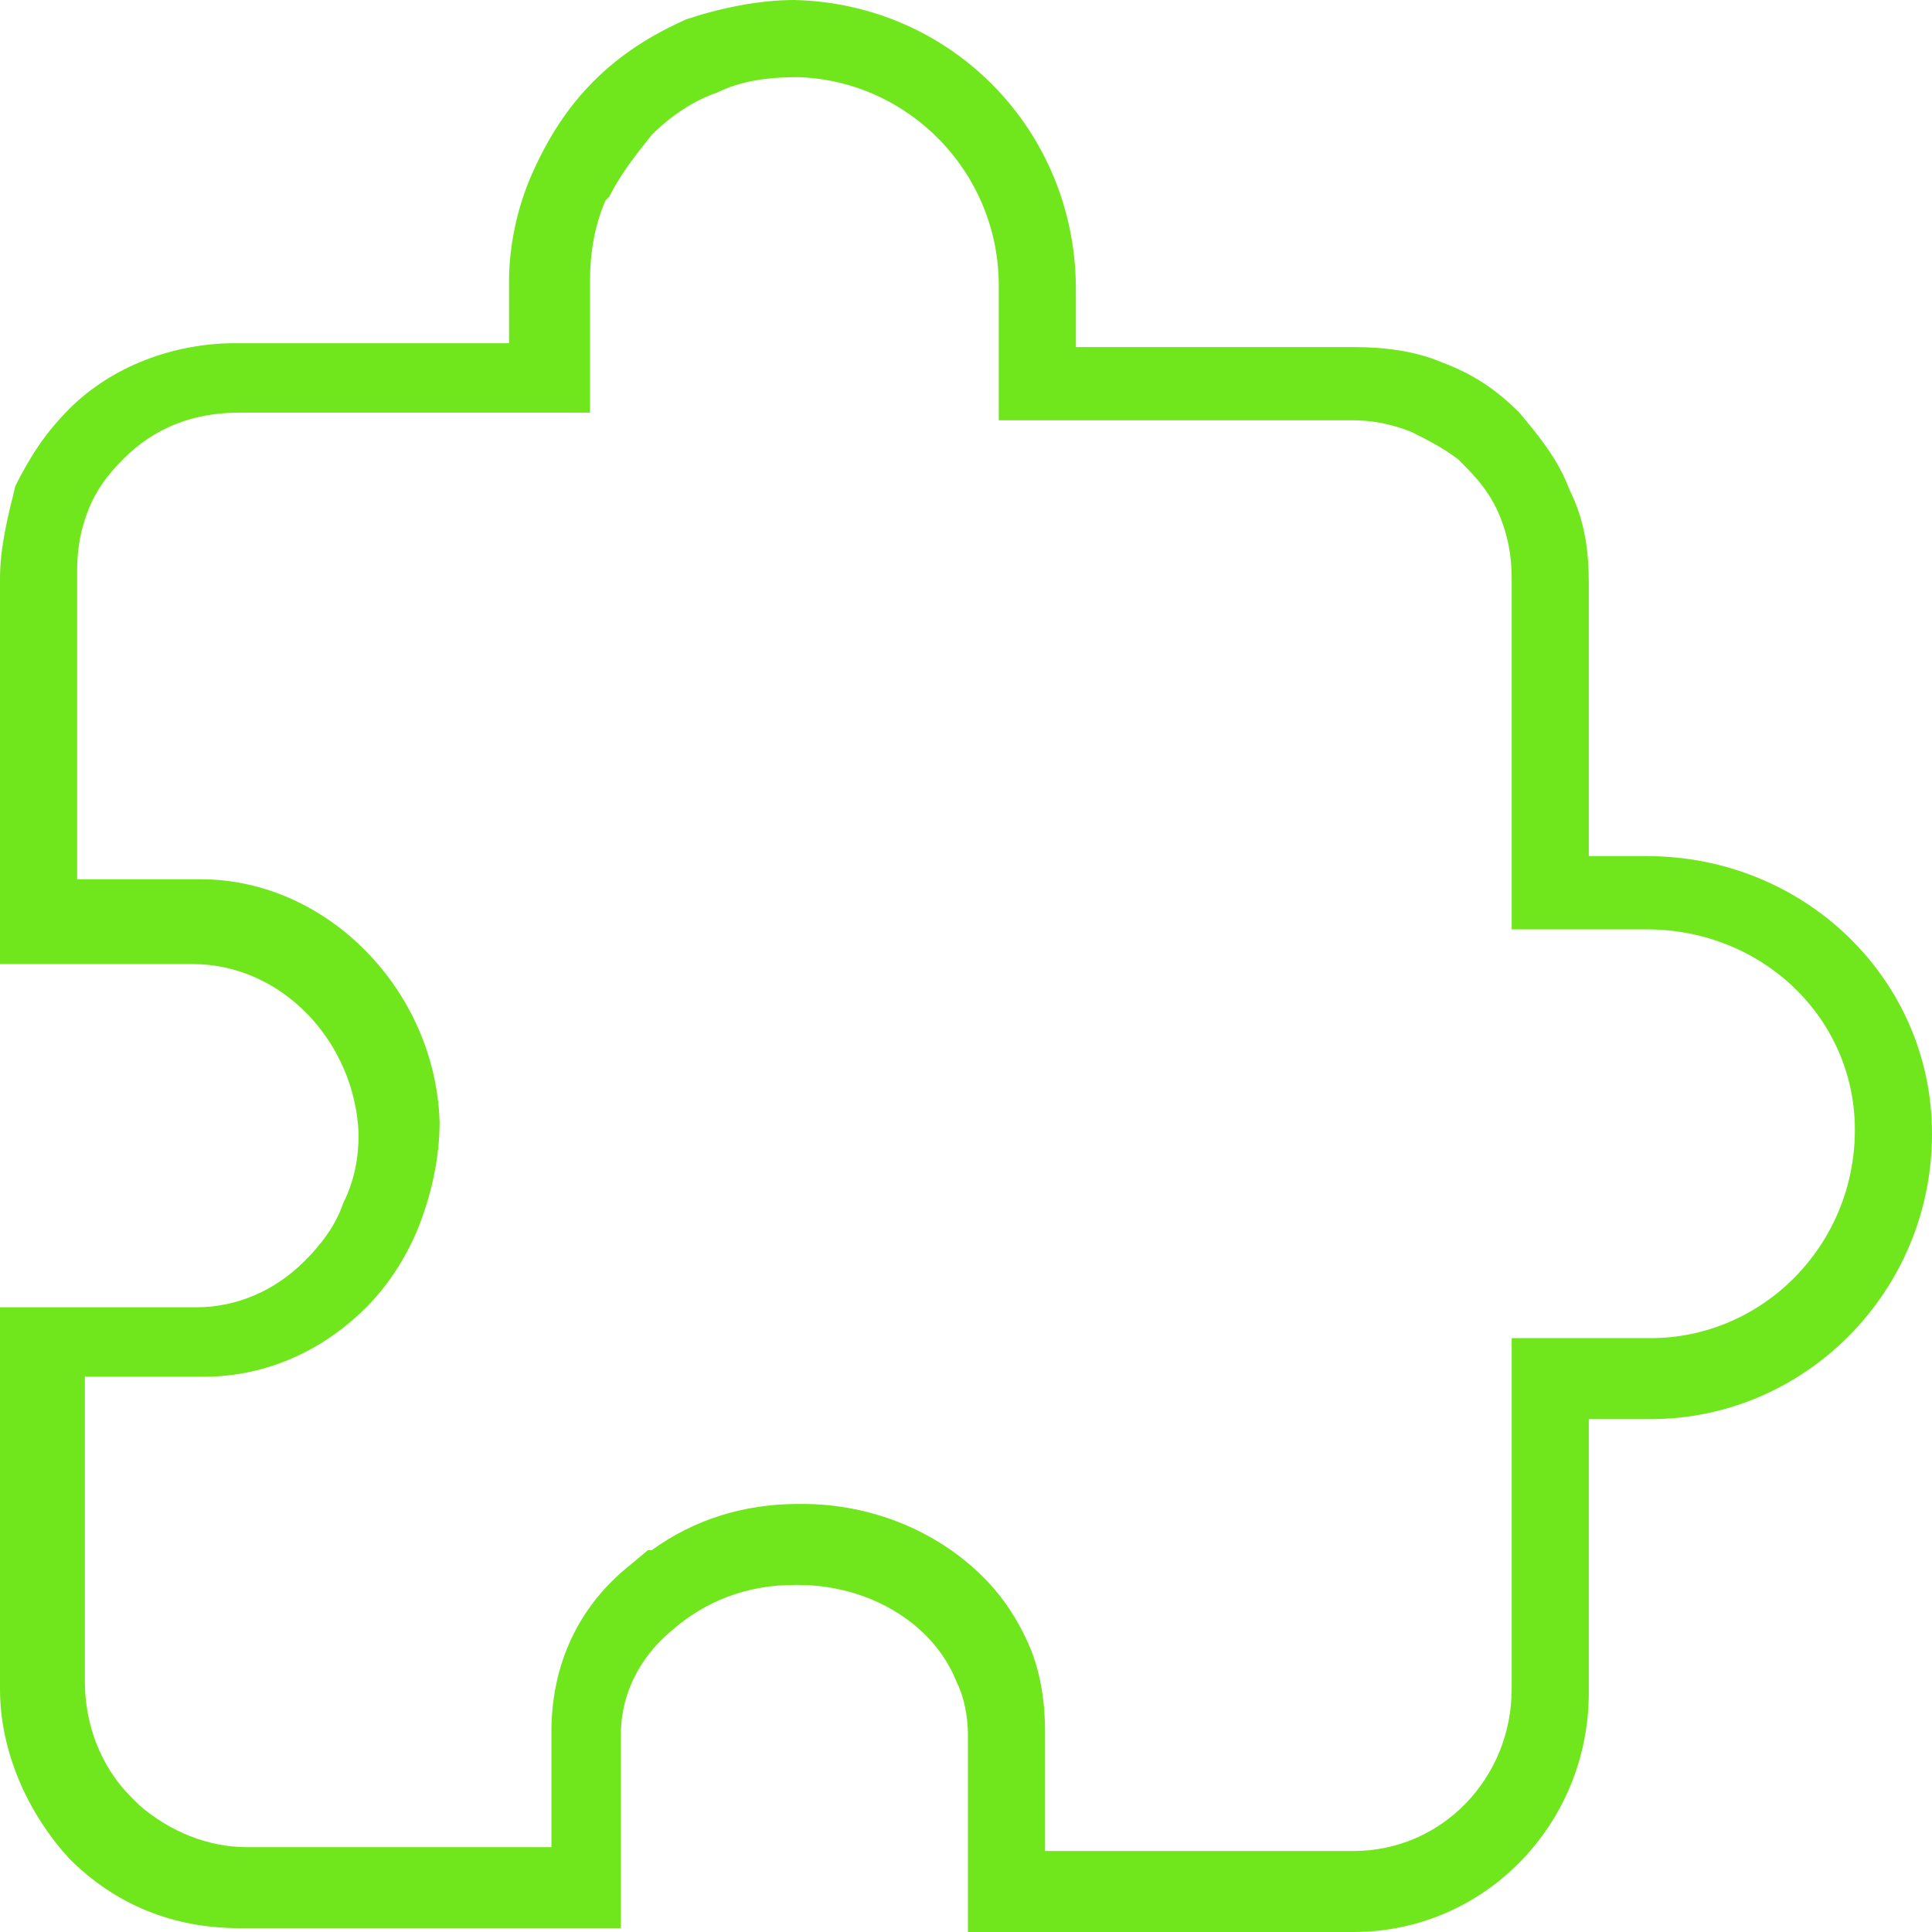
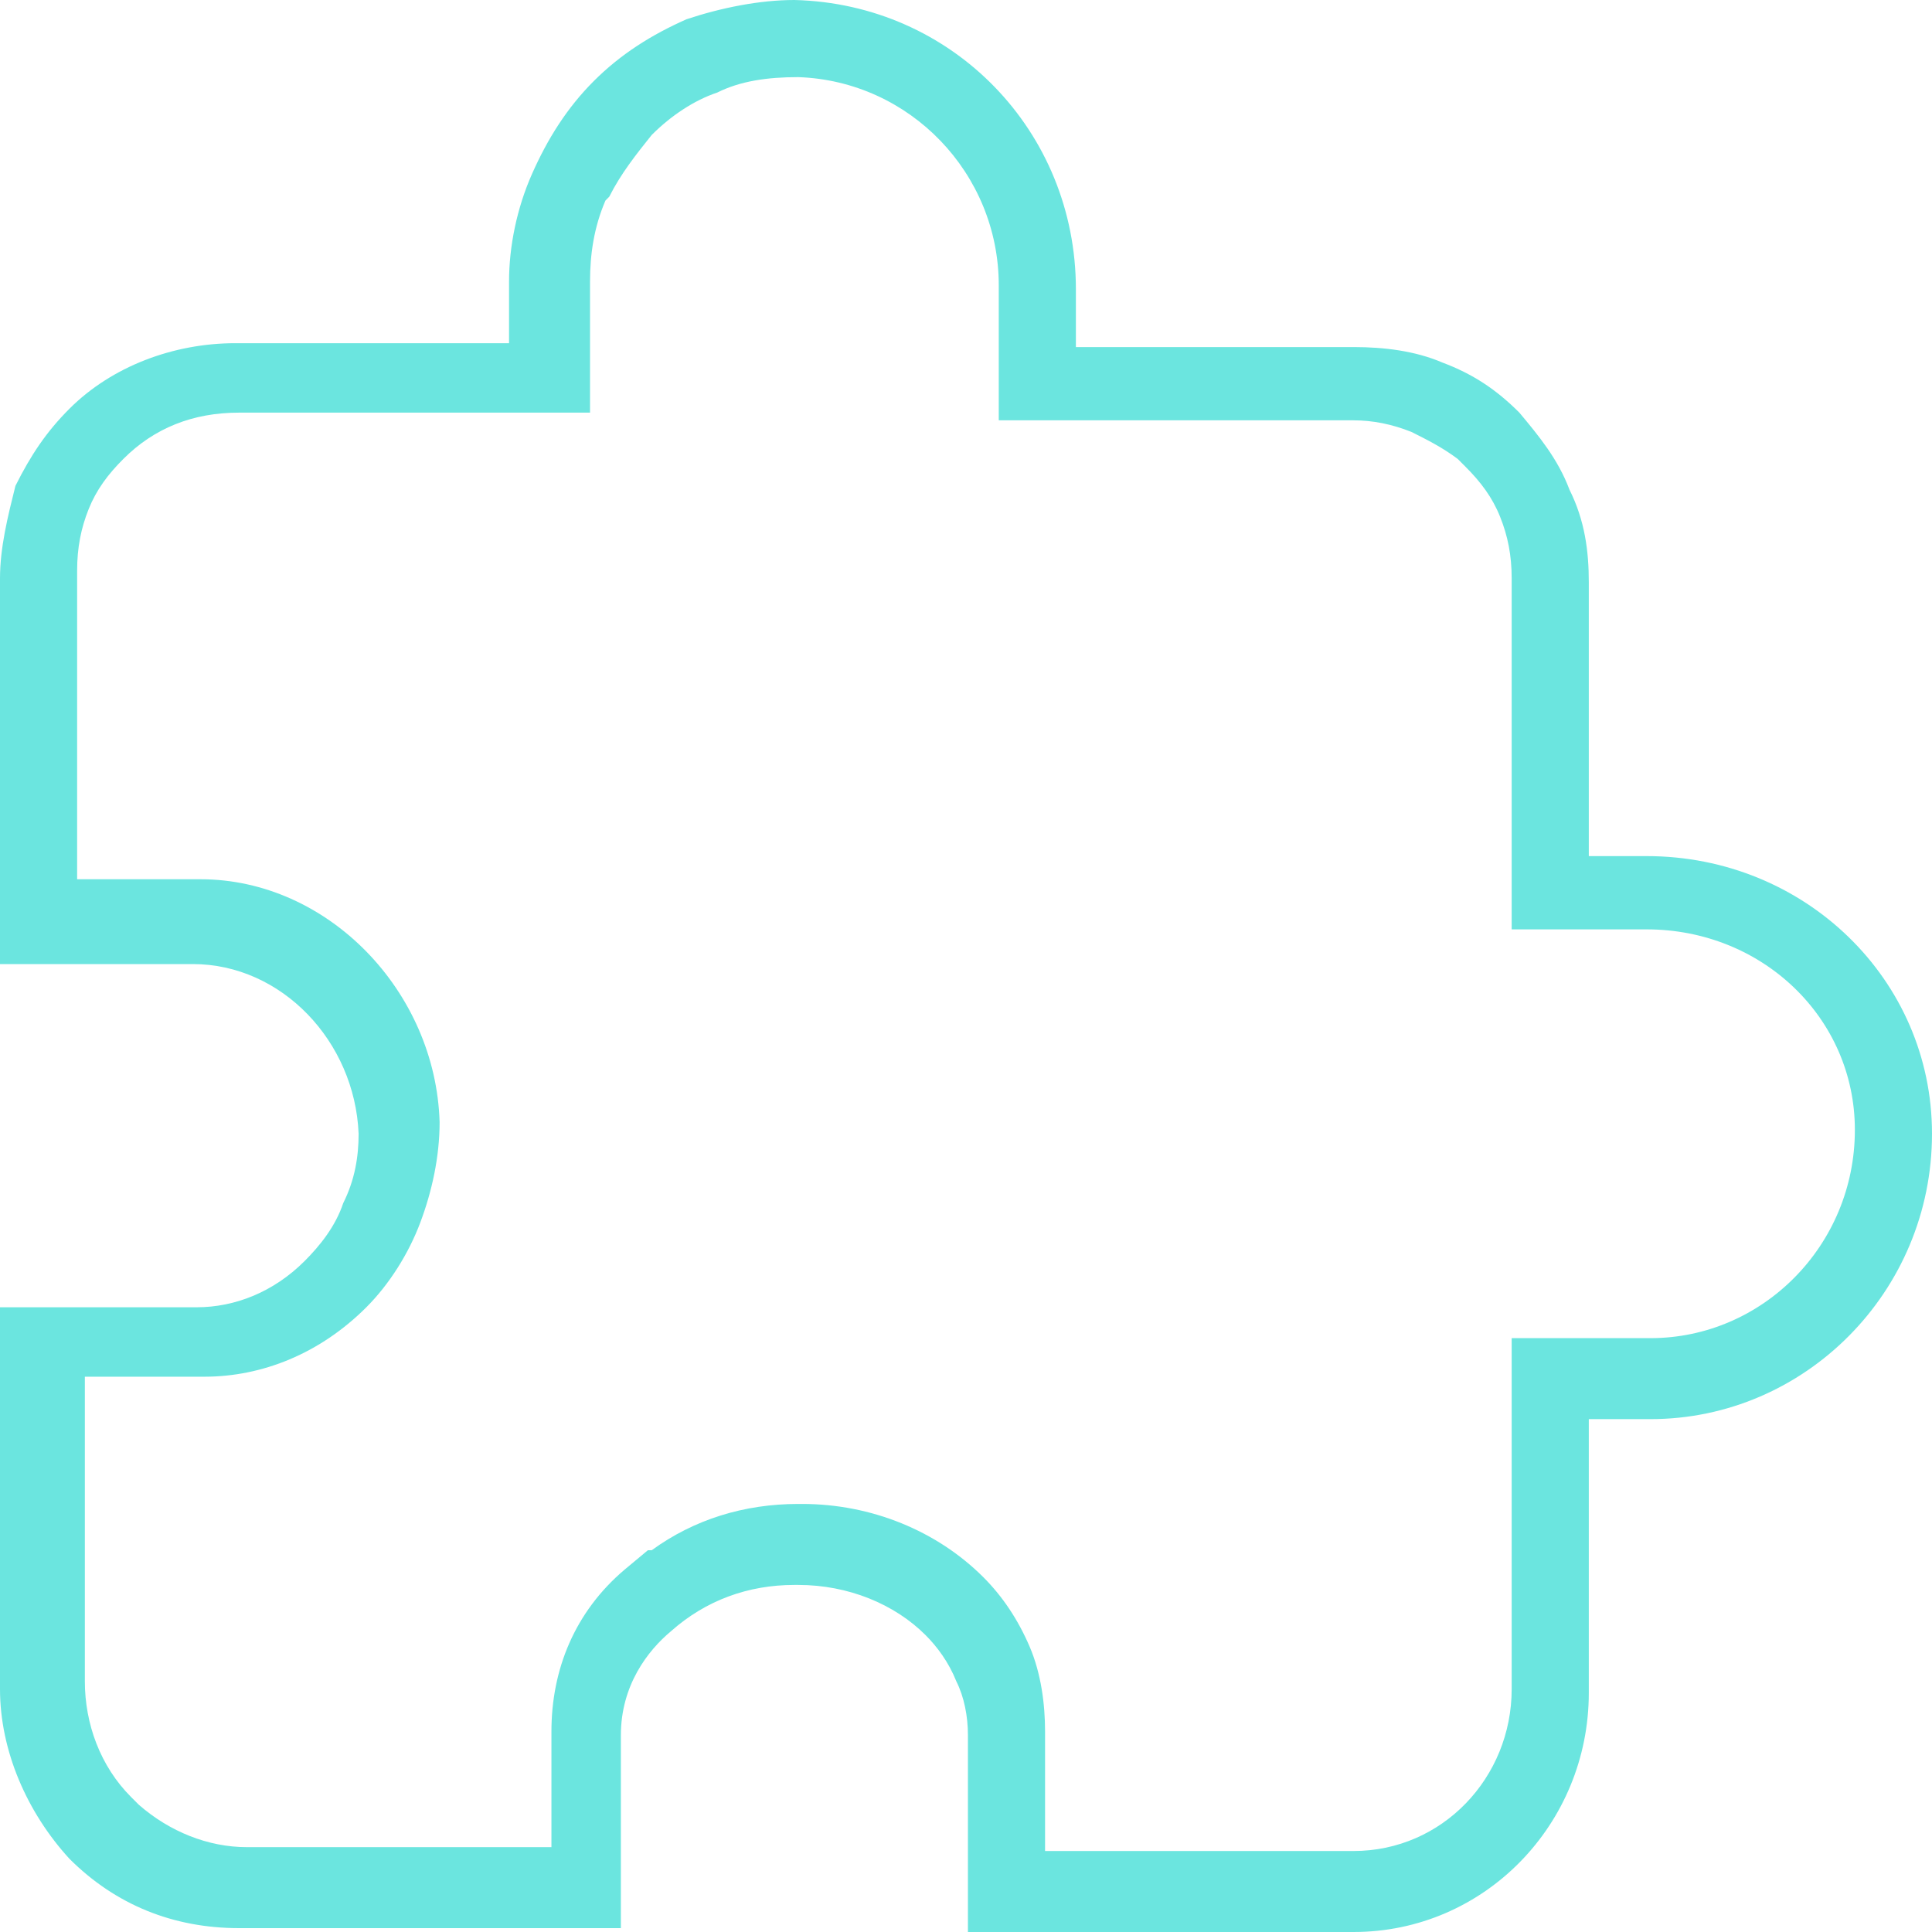
<svg xmlns="http://www.w3.org/2000/svg" width="50" height="50" viewBox="0 0 50 50" fill="none">
-   <path id="Vector" d="M20.659 1.996C23.553 2.096 25.848 4.491 25.848 7.385V8.882V10.878H27.844H34.93H35.03C35.529 10.878 36.028 10.978 36.527 11.178C36.926 11.377 37.325 11.577 37.724 11.876L37.924 12.076C38.323 12.475 38.623 12.874 38.822 13.373C39.022 13.872 39.122 14.371 39.122 14.97V22.056V24.052H41.118H42.615C45.609 24.052 48.004 26.347 48.004 29.241C48.004 32.236 45.609 34.631 42.715 34.631H41.118H39.122V36.627V43.713C39.122 46.008 37.325 47.904 35.03 47.904H27.046V44.81C27.046 44.112 26.946 43.313 26.647 42.615C26.347 41.916 25.948 41.317 25.449 40.818C24.252 39.621 22.555 38.922 20.759 38.922H20.659C19.262 38.922 17.964 39.321 16.866 40.12H16.767L16.168 40.619C14.87 41.717 14.271 43.214 14.271 44.81V47.804H6.387C5.389 47.804 4.391 47.405 3.593 46.707L3.393 46.507C2.595 45.709 2.196 44.611 2.196 43.513V35.629H5.289C6.786 35.629 8.283 35.03 9.481 33.832C10.08 33.233 10.579 32.435 10.878 31.637C11.178 30.838 11.377 29.94 11.377 29.042C11.277 25.649 8.483 22.755 5.19 22.755H1.996V14.771C1.996 14.172 2.096 13.673 2.295 13.174C2.495 12.675 2.794 12.275 3.194 11.876C3.992 11.078 4.99 10.679 6.188 10.679H13.273H15.27V8.683V7.285C15.27 6.587 15.369 5.888 15.669 5.19L15.768 5.09C16.068 4.491 16.467 3.992 16.866 3.493C17.365 2.994 17.964 2.595 18.563 2.395C19.162 2.096 19.86 1.996 20.659 1.996ZM20.559 0C19.661 0 18.663 0.2 17.765 0.499C16.866 0.898 16.068 1.397 15.369 2.096C14.671 2.794 14.172 3.593 13.773 4.491C13.373 5.389 13.174 6.387 13.174 7.285V8.882H6.088C4.491 8.882 2.894 9.481 1.796 10.579C1.198 11.178 0.798 11.777 0.399 12.575C0.2 13.373 0 14.172 0 14.97V24.95H4.99C7.285 24.95 9.182 26.946 9.281 29.341C9.281 29.94 9.182 30.539 8.882 31.138C8.683 31.736 8.283 32.236 7.884 32.635C7.086 33.433 6.088 33.832 5.09 33.832H0V43.713C0 45.309 0.699 46.906 1.796 48.104C2.994 49.301 4.491 49.9 6.188 49.9H16.068V44.91C16.068 43.613 16.767 42.715 17.365 42.216C18.264 41.417 19.361 41.018 20.559 41.018C20.559 41.018 20.559 41.018 20.659 41.018C21.956 41.018 23.154 41.517 23.952 42.315C24.252 42.615 24.551 43.014 24.75 43.513C24.95 43.912 25.05 44.411 25.05 44.91V50H35.03C38.423 50 41.118 47.206 41.118 43.812V36.727H42.715C46.707 36.727 50 33.433 50 29.341C50 25.349 46.707 22.156 42.615 22.156H41.118V15.07C41.118 14.271 41.018 13.473 40.619 12.675C40.319 11.876 39.82 11.277 39.321 10.679C38.722 10.08 38.124 9.681 37.325 9.381C36.627 9.082 35.828 8.982 35.03 8.982C35.03 8.982 35.03 8.982 34.93 8.982H27.844V7.485C27.844 3.393 24.651 0.1 20.559 0C20.659 0 20.659 0 20.559 0Z" fill="#70E61C" />
+   <path id="Vector" d="M20.659 1.996C23.553 2.096 25.848 4.491 25.848 7.385V8.882V10.878H27.844H34.93H35.03C35.529 10.878 36.028 10.978 36.527 11.178C36.926 11.377 37.325 11.577 37.724 11.876L37.924 12.076C38.323 12.475 38.623 12.874 38.822 13.373C39.022 13.872 39.122 14.371 39.122 14.97V22.056V24.052H41.118H42.615C45.609 24.052 48.004 26.347 48.004 29.241C48.004 32.236 45.609 34.631 42.715 34.631H41.118H39.122V36.627V43.713C39.122 46.008 37.325 47.904 35.03 47.904H27.046V44.81C27.046 44.112 26.946 43.313 26.647 42.615C26.347 41.916 25.948 41.317 25.449 40.818C24.252 39.621 22.555 38.922 20.759 38.922H20.659C19.262 38.922 17.964 39.321 16.866 40.12H16.767L16.168 40.619C14.87 41.717 14.271 43.214 14.271 44.81V47.804H6.387C5.389 47.804 4.391 47.405 3.593 46.707L3.393 46.507C2.595 45.709 2.196 44.611 2.196 43.513V35.629H5.289C6.786 35.629 8.283 35.03 9.481 33.832C10.08 33.233 10.579 32.435 10.878 31.637C11.178 30.838 11.377 29.94 11.377 29.042C11.277 25.649 8.483 22.755 5.19 22.755H1.996V14.771C1.996 14.172 2.096 13.673 2.295 13.174C2.495 12.675 2.794 12.275 3.194 11.876C3.992 11.078 4.99 10.679 6.188 10.679H13.273H15.27V8.683V7.285C15.27 6.587 15.369 5.888 15.669 5.19L15.768 5.09C16.068 4.491 16.467 3.992 16.866 3.493C17.365 2.994 17.964 2.595 18.563 2.395C19.162 2.096 19.86 1.996 20.659 1.996ZM20.559 0C19.661 0 18.663 0.2 17.765 0.499C16.866 0.898 16.068 1.397 15.369 2.096C14.671 2.794 14.172 3.593 13.773 4.491C13.373 5.389 13.174 6.387 13.174 7.285V8.882H6.088C4.491 8.882 2.894 9.481 1.796 10.579C1.198 11.178 0.798 11.777 0.399 12.575C0.2 13.373 0 14.172 0 14.97V24.95H4.99C7.285 24.95 9.182 26.946 9.281 29.341C9.281 29.94 9.182 30.539 8.882 31.138C8.683 31.736 8.283 32.236 7.884 32.635C7.086 33.433 6.088 33.832 5.09 33.832H0V43.713C0 45.309 0.699 46.906 1.796 48.104C2.994 49.301 4.491 49.9 6.188 49.9H16.068V44.91C16.068 43.613 16.767 42.715 17.365 42.216C18.264 41.417 19.361 41.018 20.559 41.018C20.559 41.018 20.559 41.018 20.659 41.018C21.956 41.018 23.154 41.517 23.952 42.315C24.252 42.615 24.551 43.014 24.75 43.513C24.95 43.912 25.05 44.411 25.05 44.91V50H35.03C38.423 50 41.118 47.206 41.118 43.812V36.727H42.715C46.707 36.727 50 33.433 50 29.341C50 25.349 46.707 22.156 42.615 22.156H41.118V15.07C41.118 14.271 41.018 13.473 40.619 12.675C40.319 11.876 39.82 11.277 39.321 10.679C38.722 10.08 38.124 9.681 37.325 9.381C36.627 9.082 35.828 8.982 35.03 8.982C35.03 8.982 35.03 8.982 34.93 8.982H27.844V7.485C27.844 3.393 24.651 0.1 20.559 0C20.659 0 20.659 0 20.559 0Z" fill="#6be5df" />
</svg>
